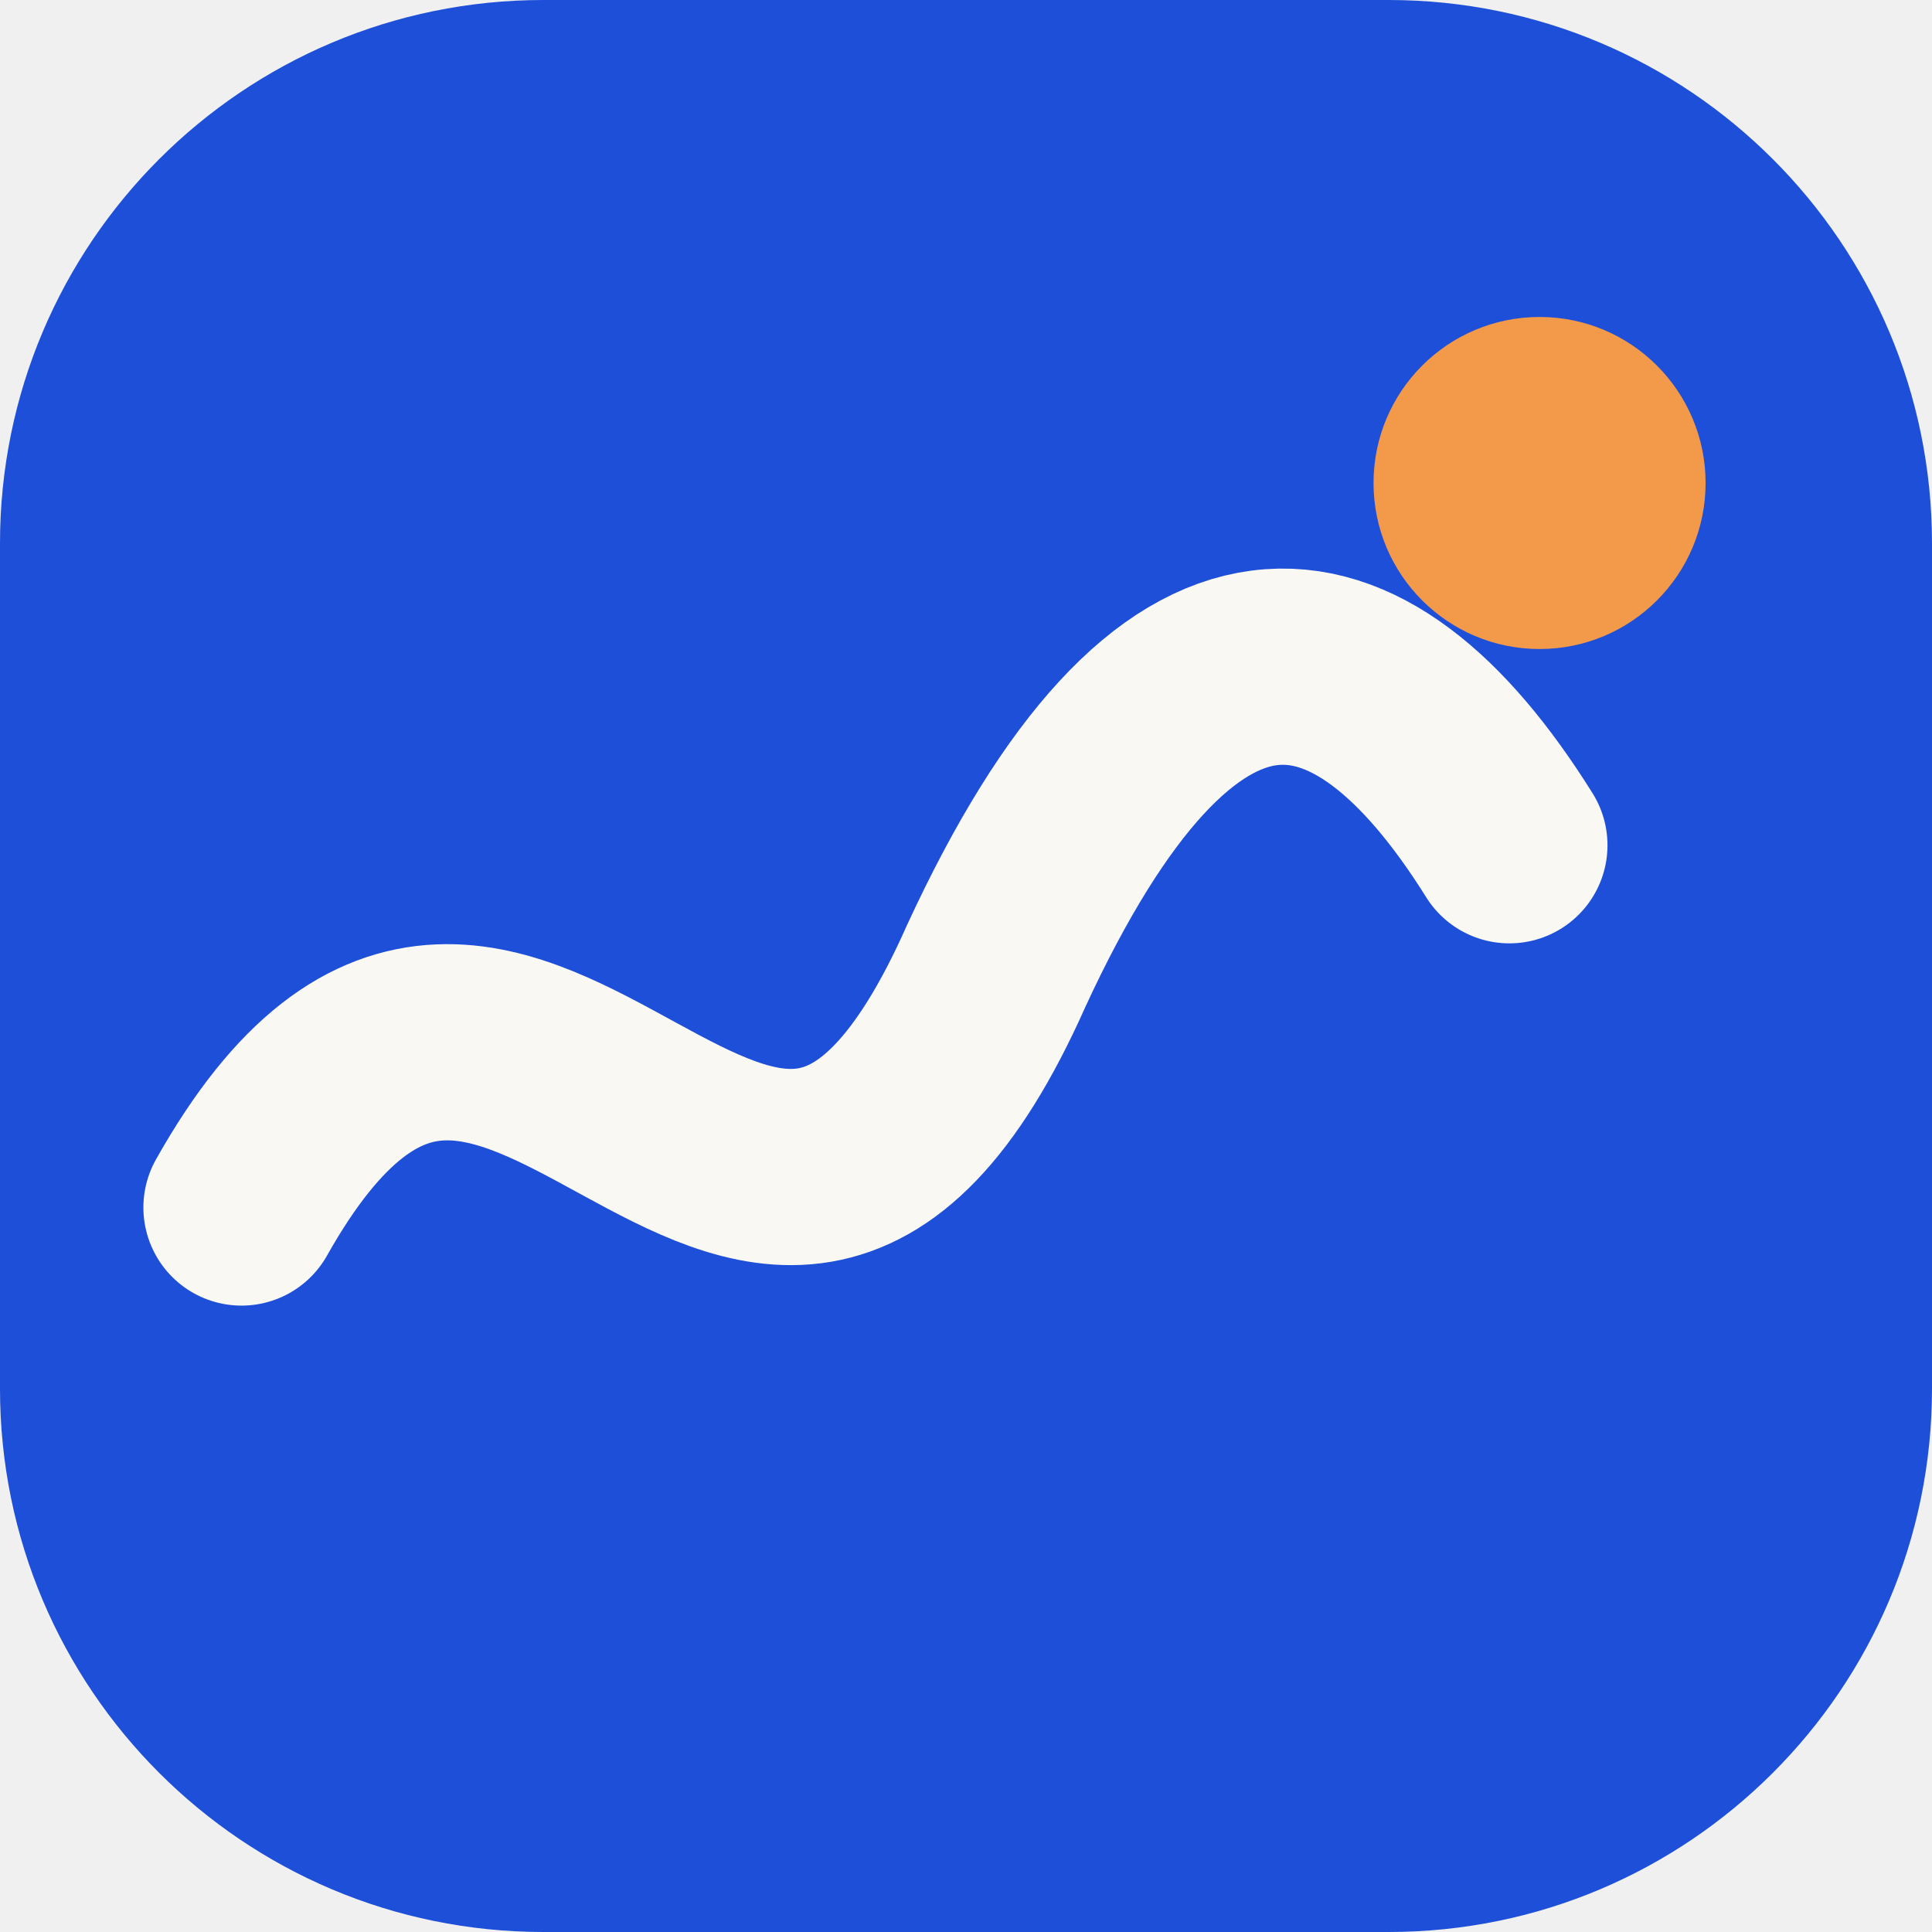
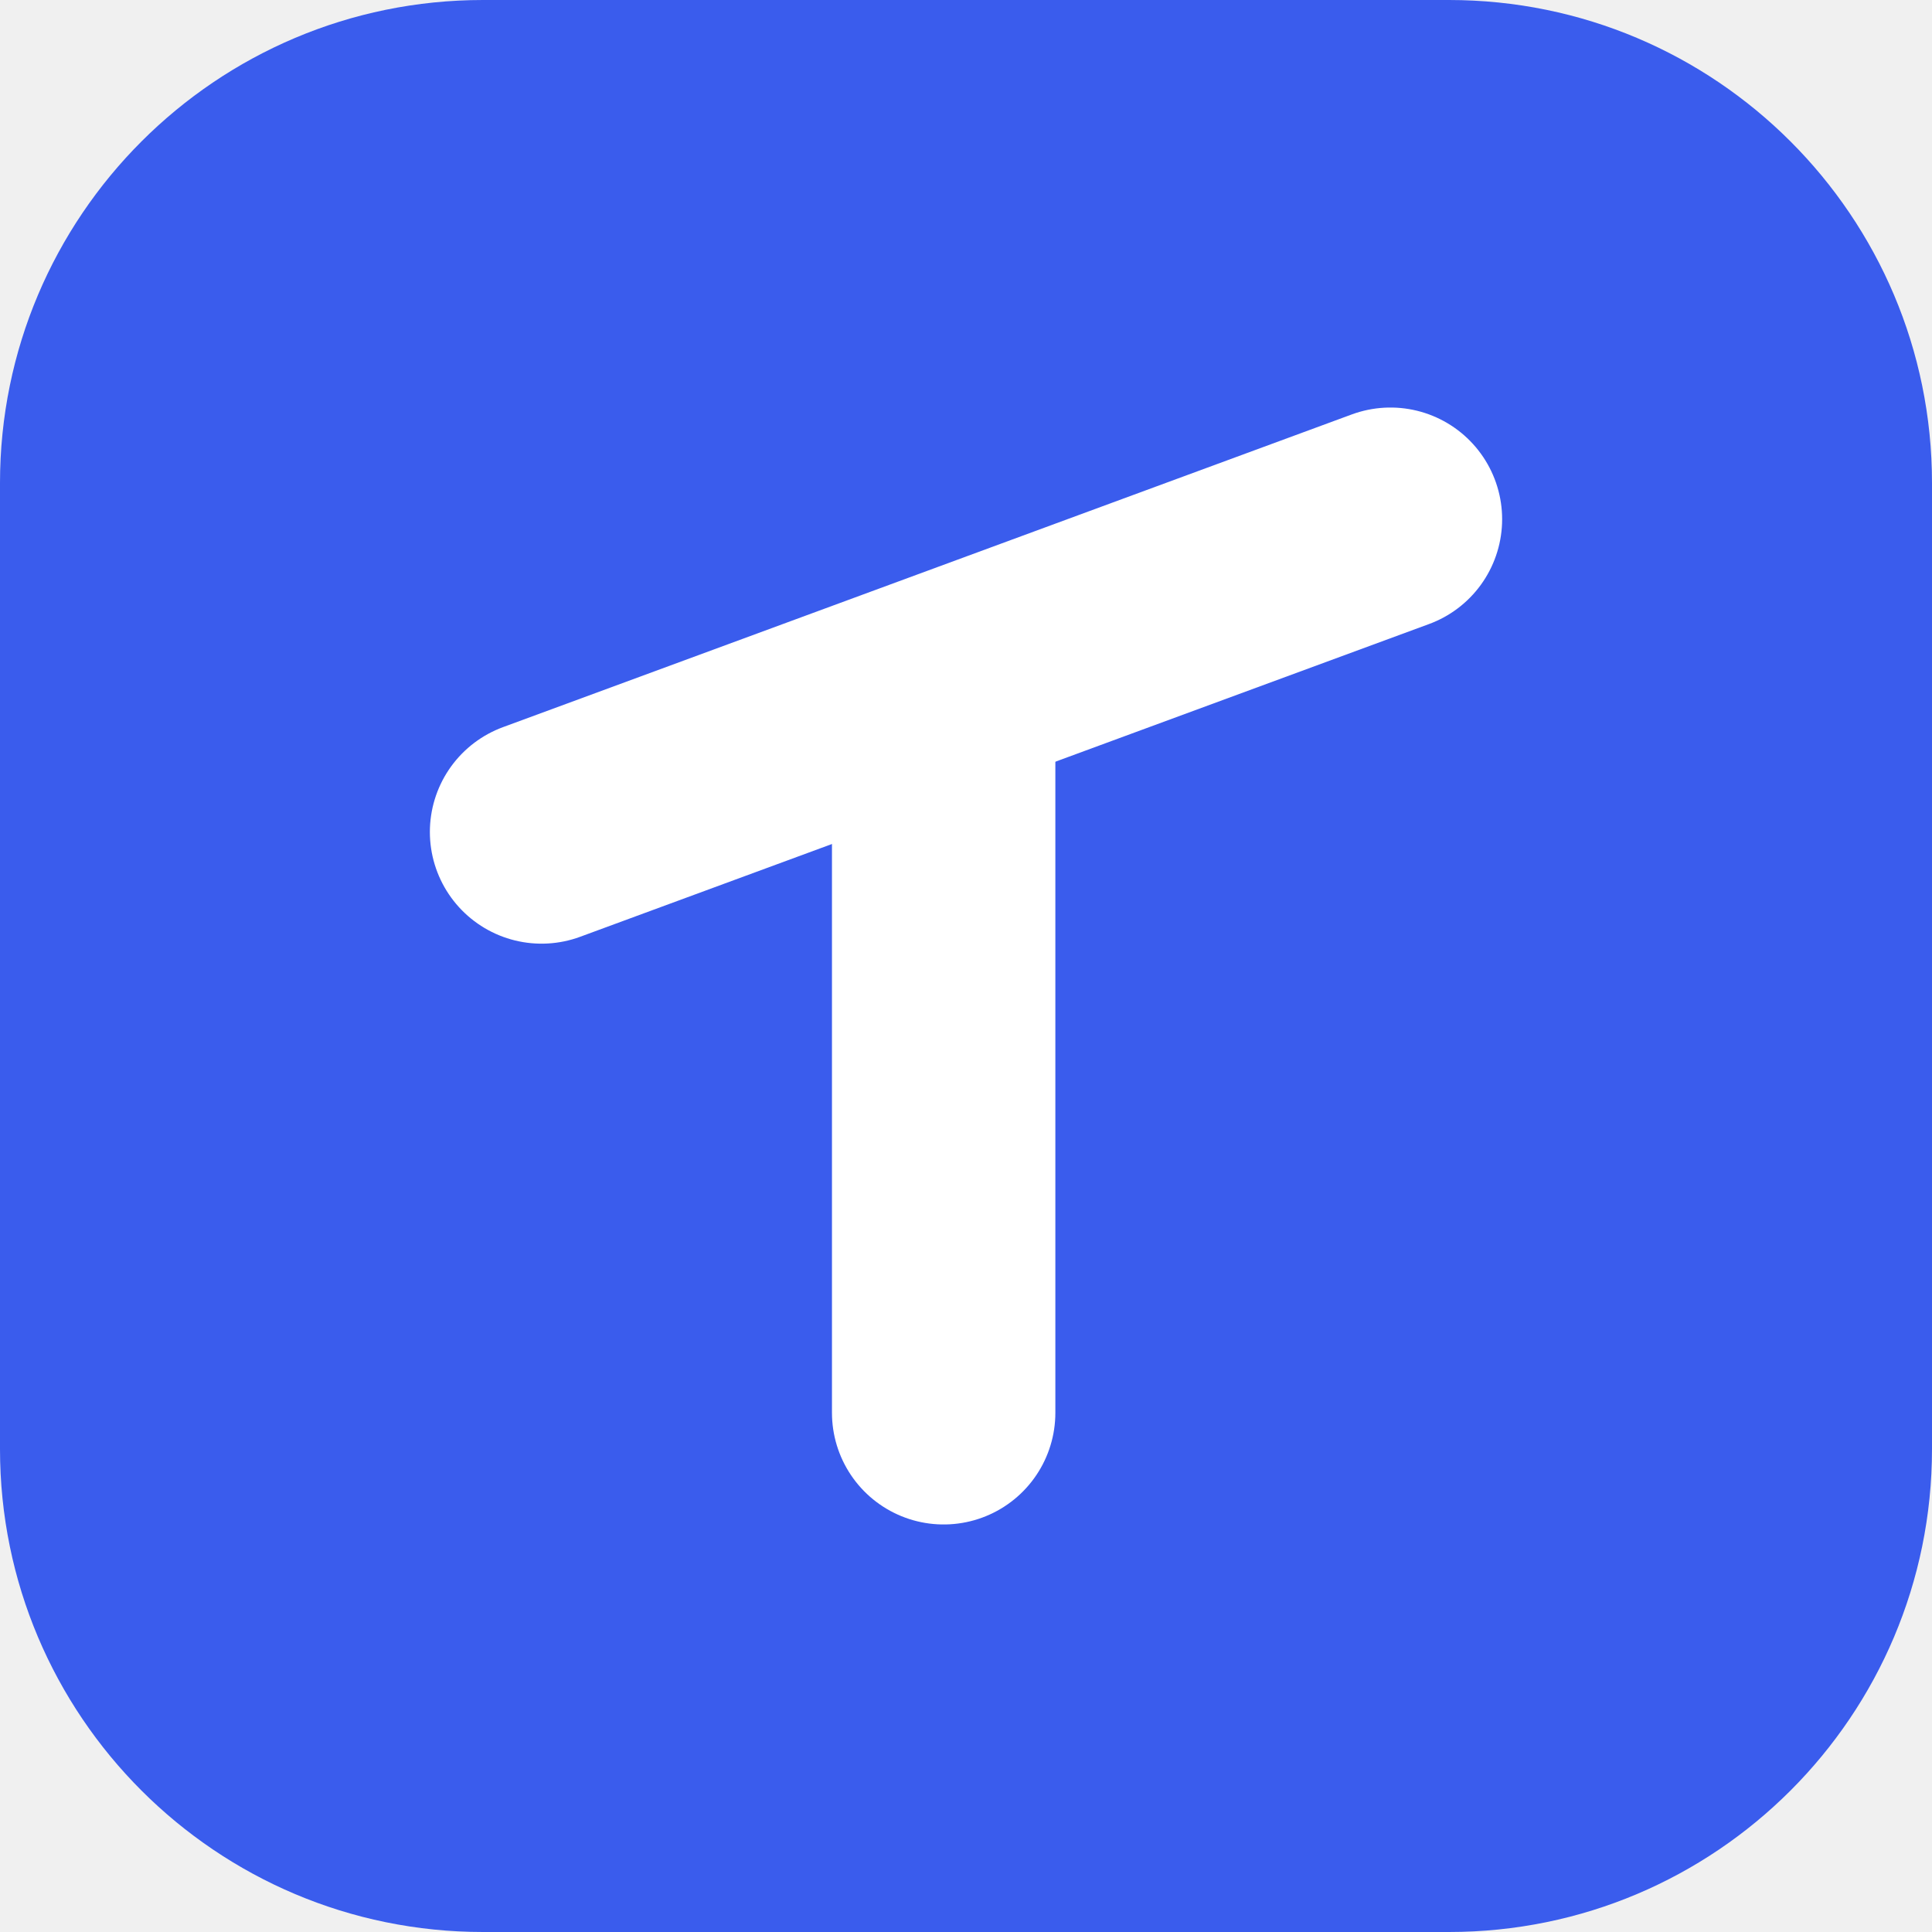
<svg xmlns="http://www.w3.org/2000/svg" viewBox="0 0 64 64">
-   <rect width="64" height="64" rx="18" fill="#1d4fd8" />
-   <path d="M8 40 C 17 24, 25 50, 33 32 C 39 19, 45 20, 50 28" fill="none" stroke="#FAF8F2" stroke-width="6.5" stroke-linecap="round" stroke-linejoin="round" />
-   <circle cx="51" cy="16" r="5.5" fill="#F2994A" />
+   <rect width="64" height="64" rx="16" fill="#3a5ced" />
+   <g transform="translate(32 32) scale(.74) translate(-32 -32)" fill="none" stroke="#fff" stroke-width="10" stroke-linecap="round">
+     <path d="M31 21 V52" />
+     <path d="M13 26 L51 12" />
+   </g>
</svg>
